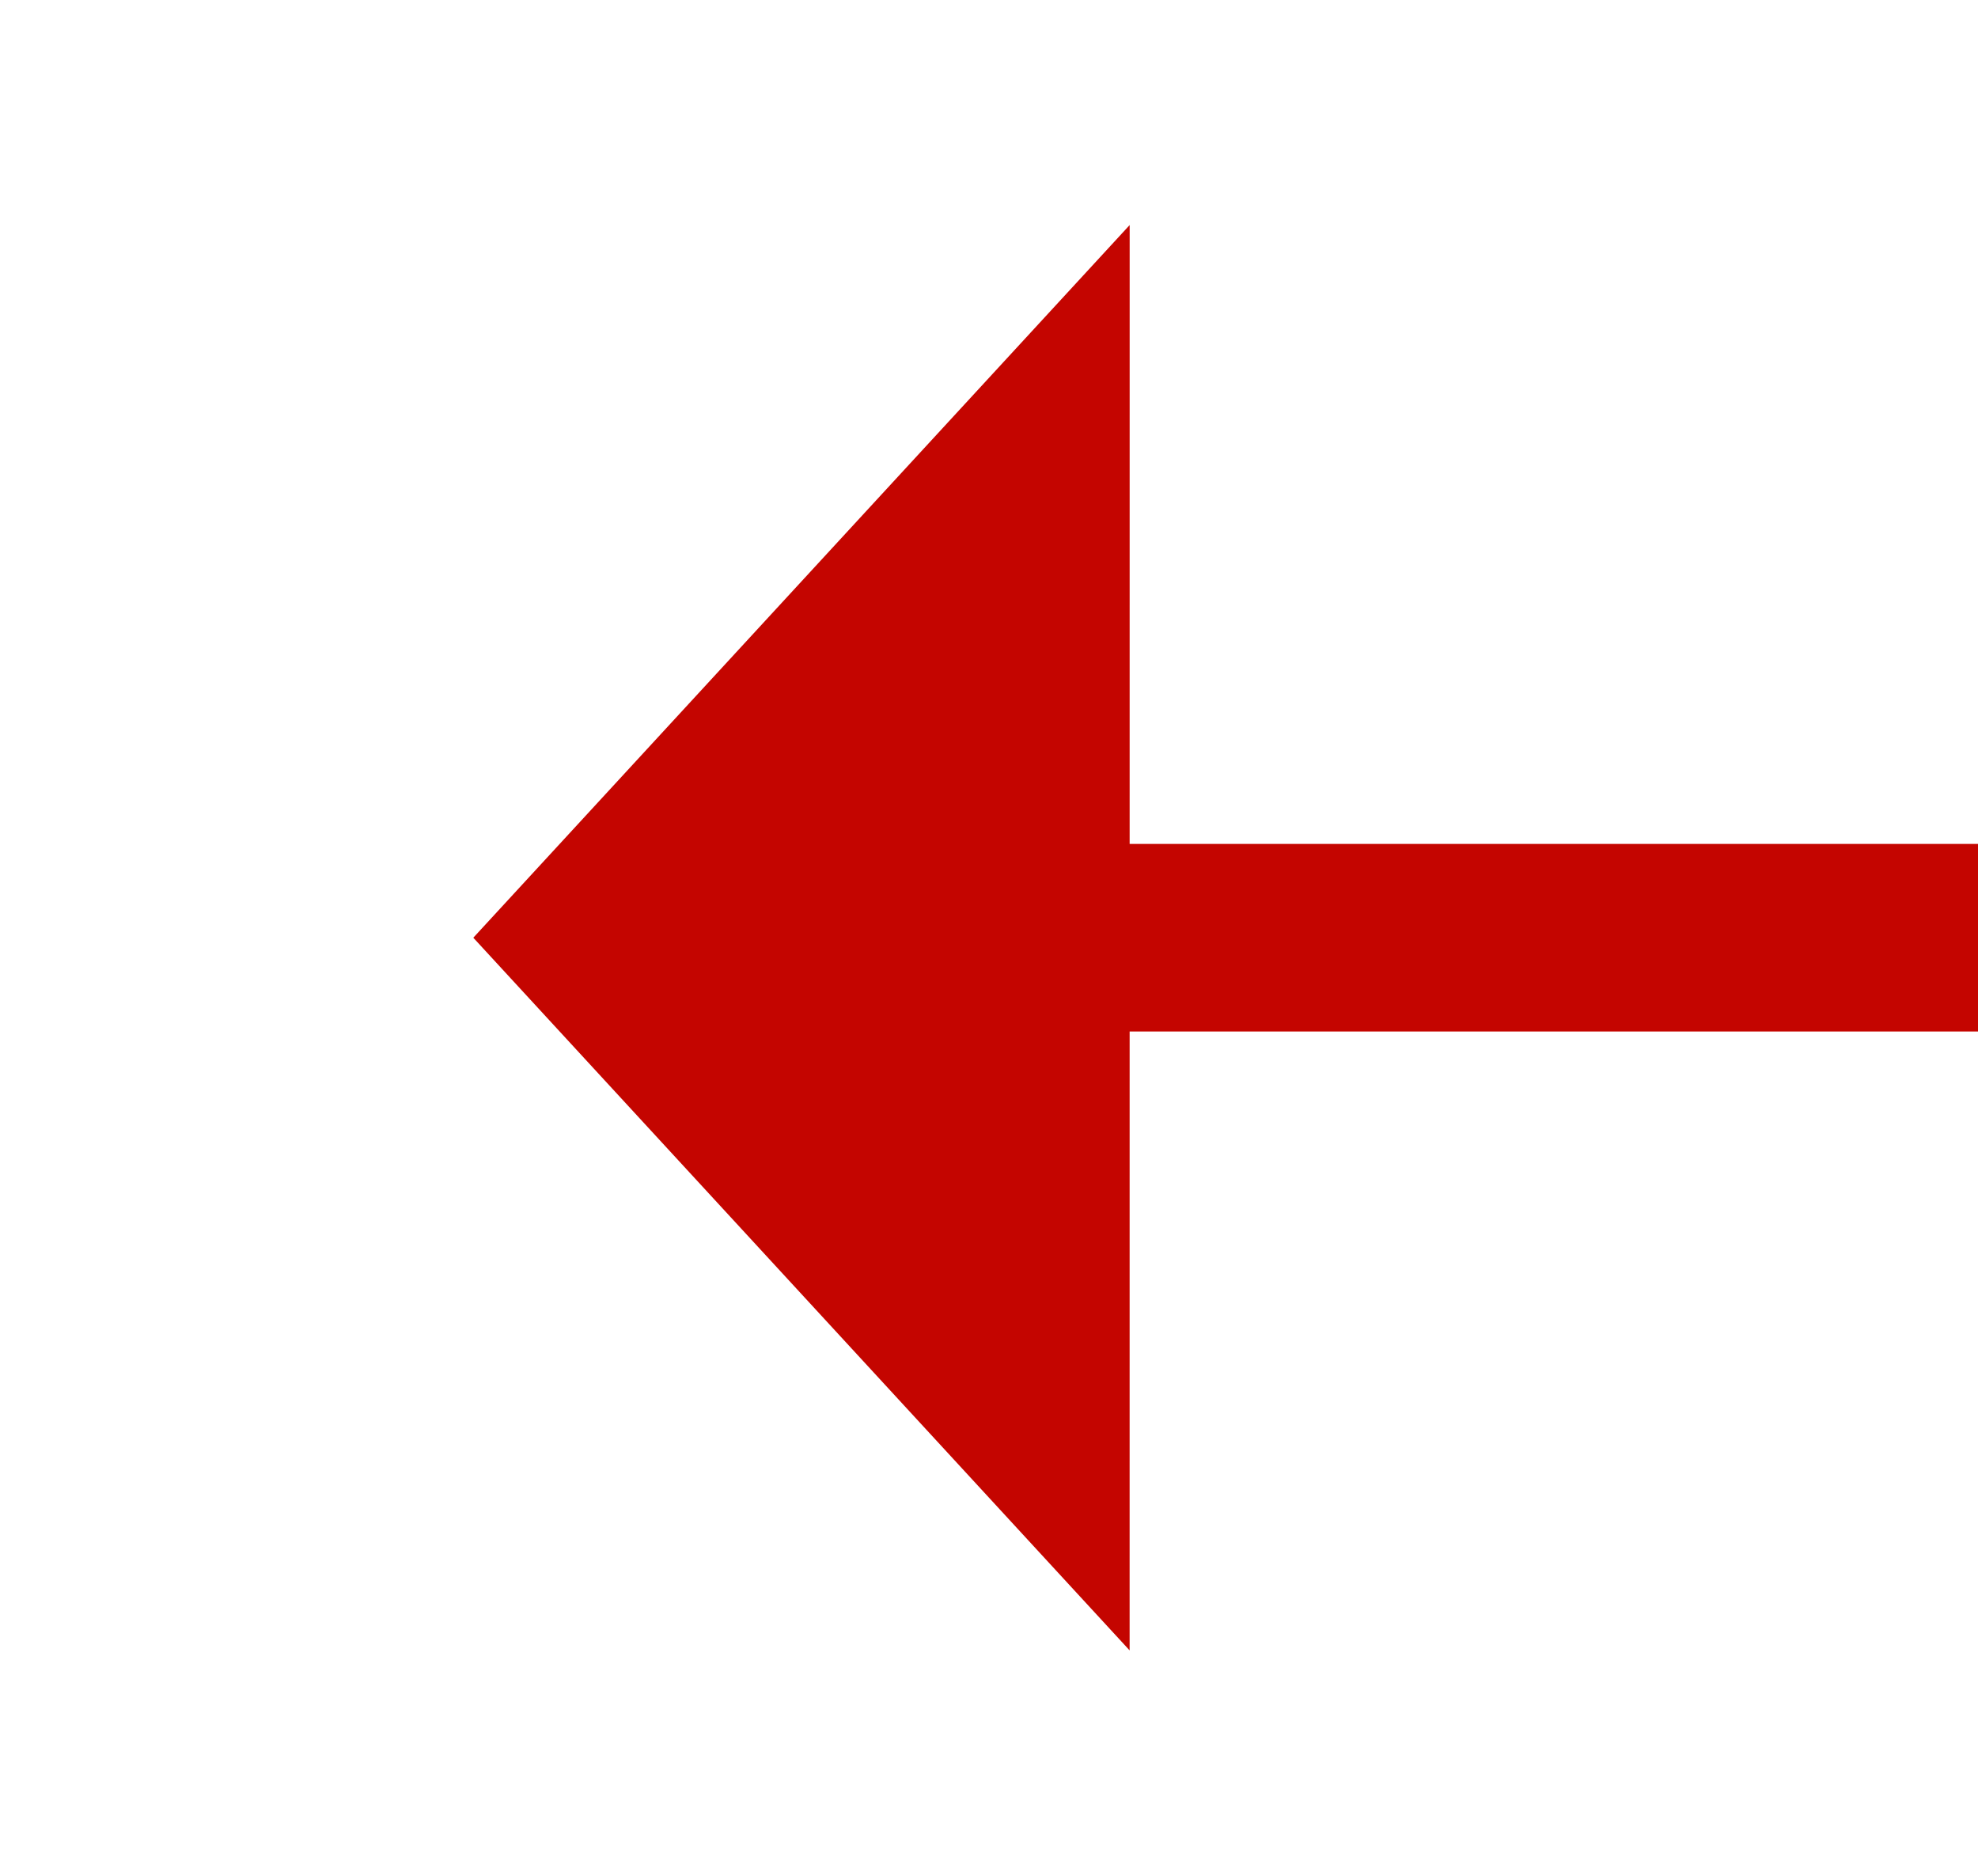
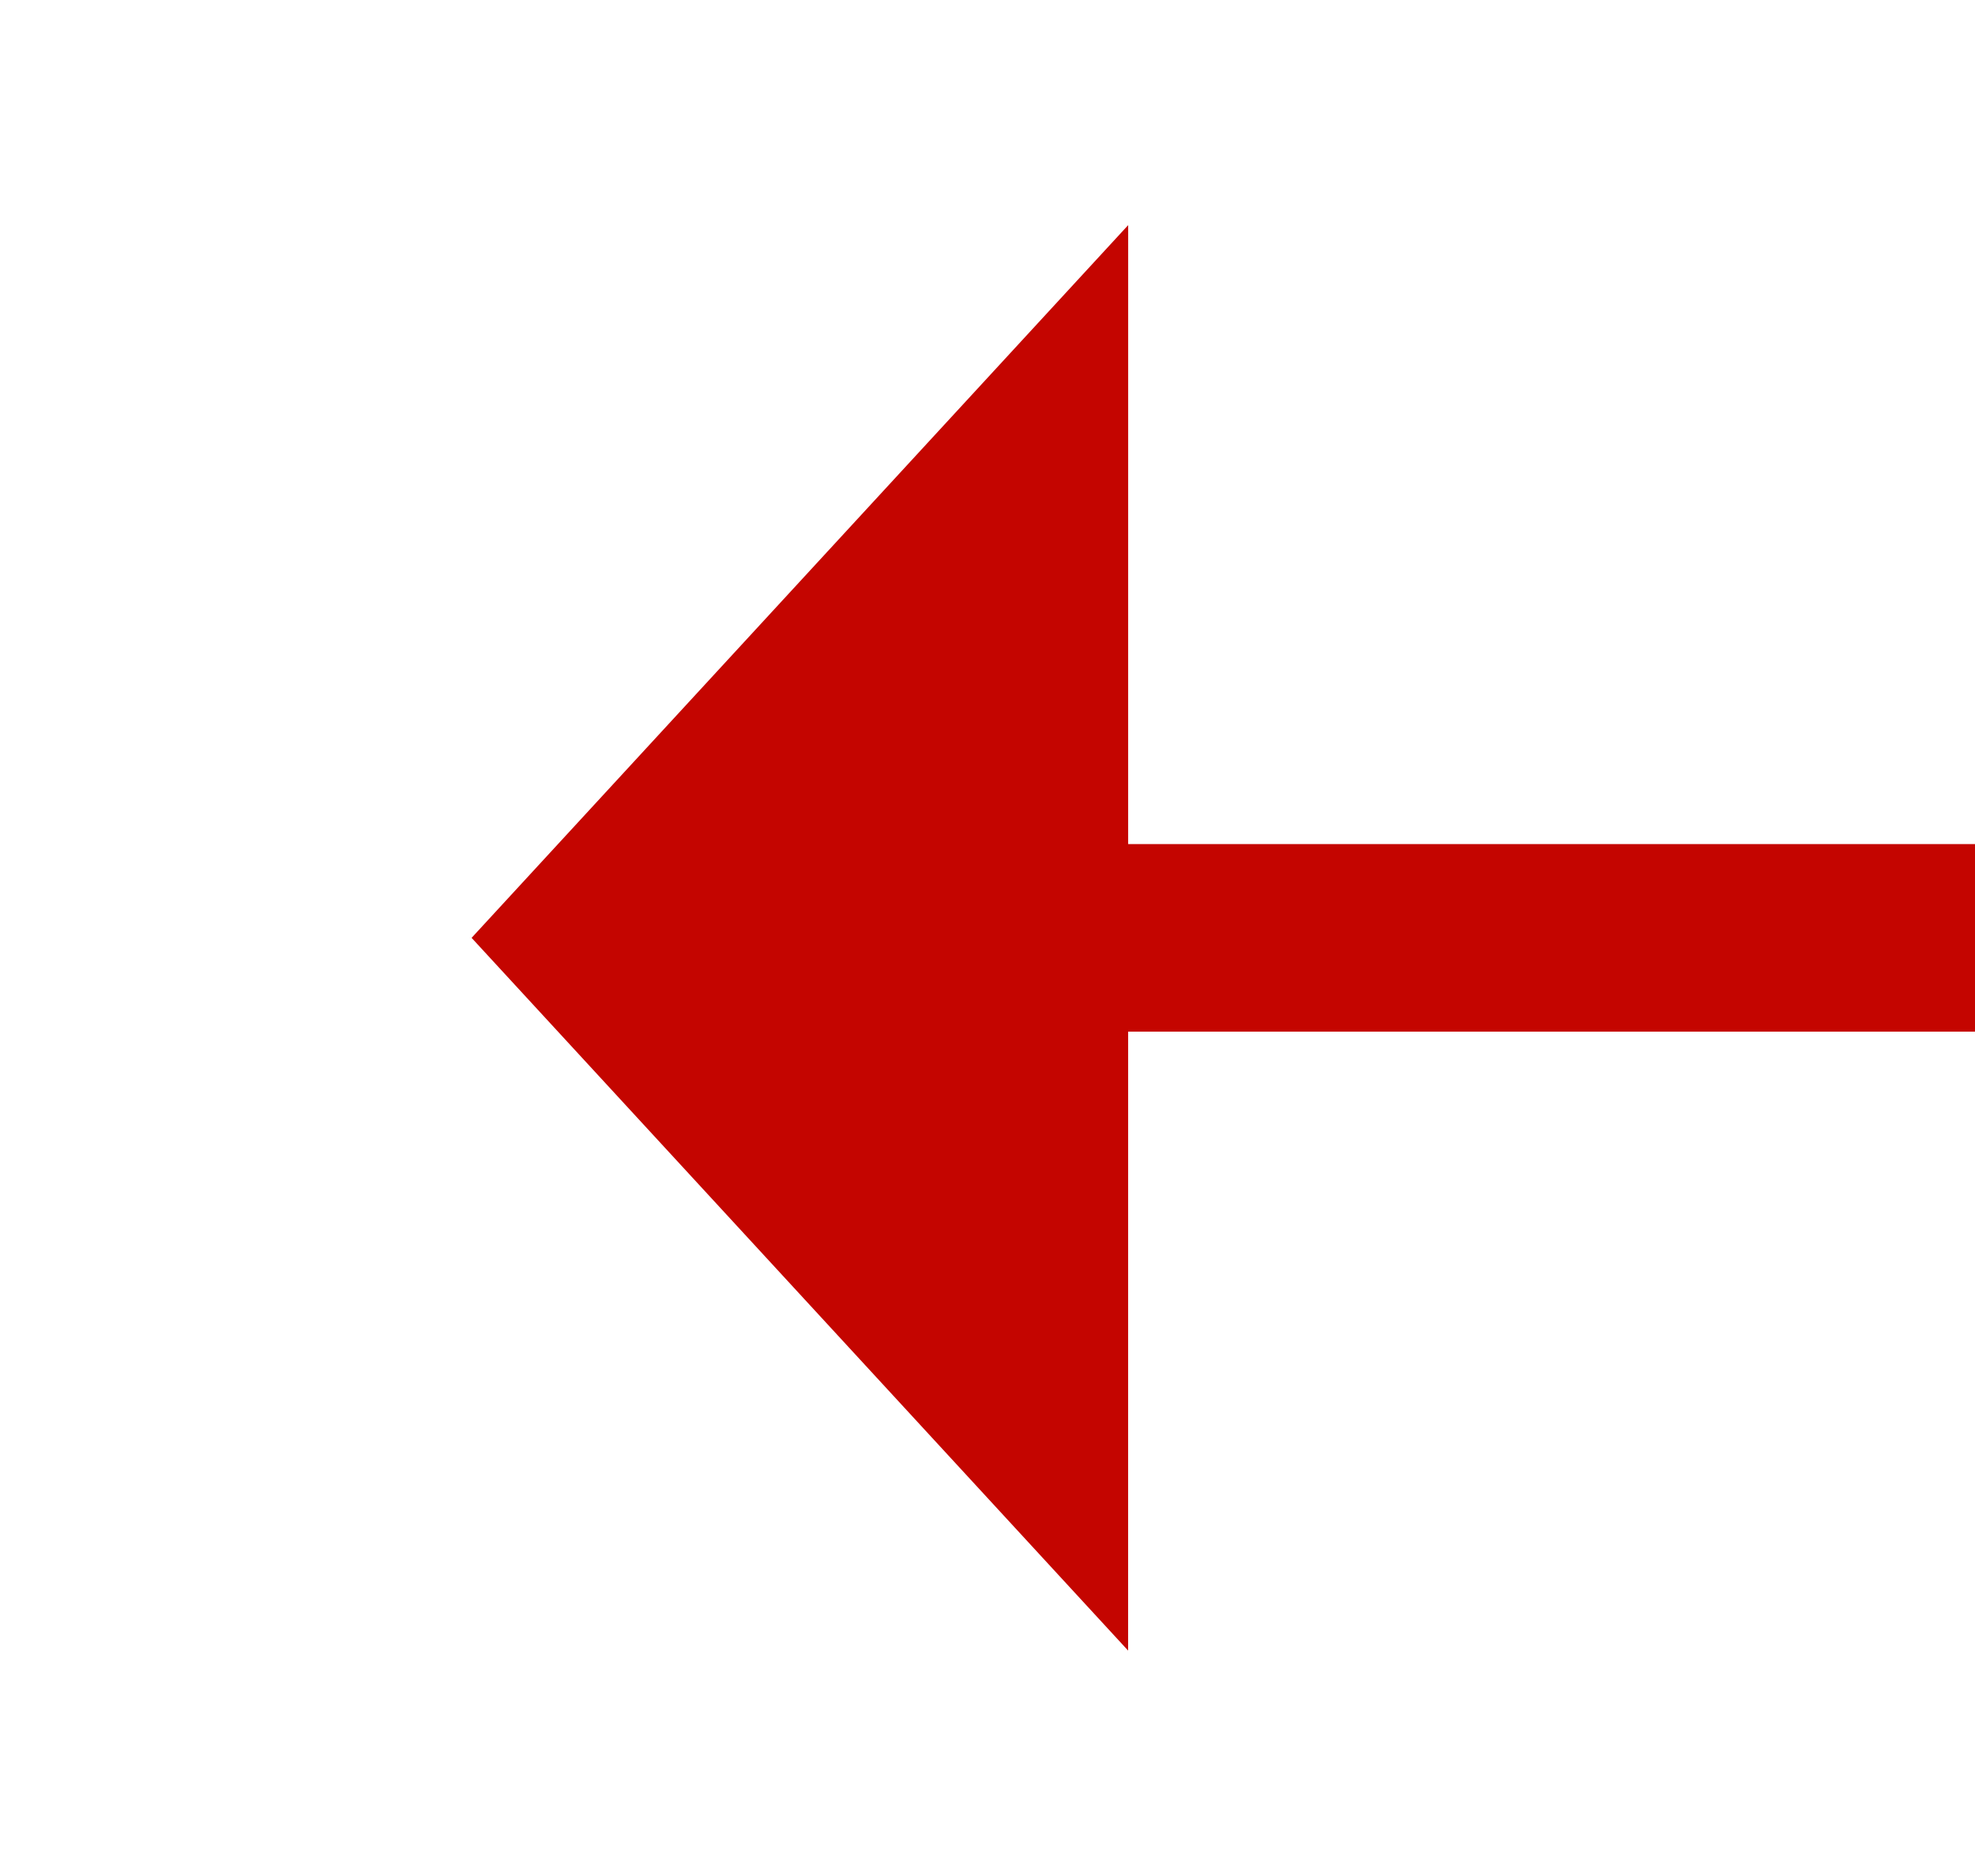
- <svg xmlns="http://www.w3.org/2000/svg" version="1.1" width="21.095px" height="20px" viewBox="242.905 356.527  21.095 20">
-   <g transform="matrix(-0.09950372 0.9950372 -0.9950372 -0.09950372 643.3805 150.8032 )">
-     <path d="M 253.403 366.03  L 252 352  " stroke-width="2" stroke-dasharray="18,8" stroke="#c40500" fill="none" />
-     <path d="M 245.741 365.791  L 254 372  L 260.866 364.279  L 245.741 365.791  Z " fill-rule="nonzero" fill="#c40500" stroke="none" />
+ <svg xmlns="http://www.w3.org/2000/svg" version="1.1" width="21.057px" height="20px" viewBox="525.149 328.509  21.057 20">
+   <g transform="matrix(-0.05872202 0.9982744 -0.9982744 -0.05872202 905.0584 -176.3652 )">
+     <path d="M 535.648 338.01  L 534 310  " stroke-width="2" stroke-dasharray="18,8" stroke="#c40500" fill="none" />
+     <path d="M 528.002 337.458  L 536 344  L 543.176 336.566  L 528.002 337.458  Z " fill-rule="nonzero" fill="#c40500" stroke="none" />
  </g>
</svg>
